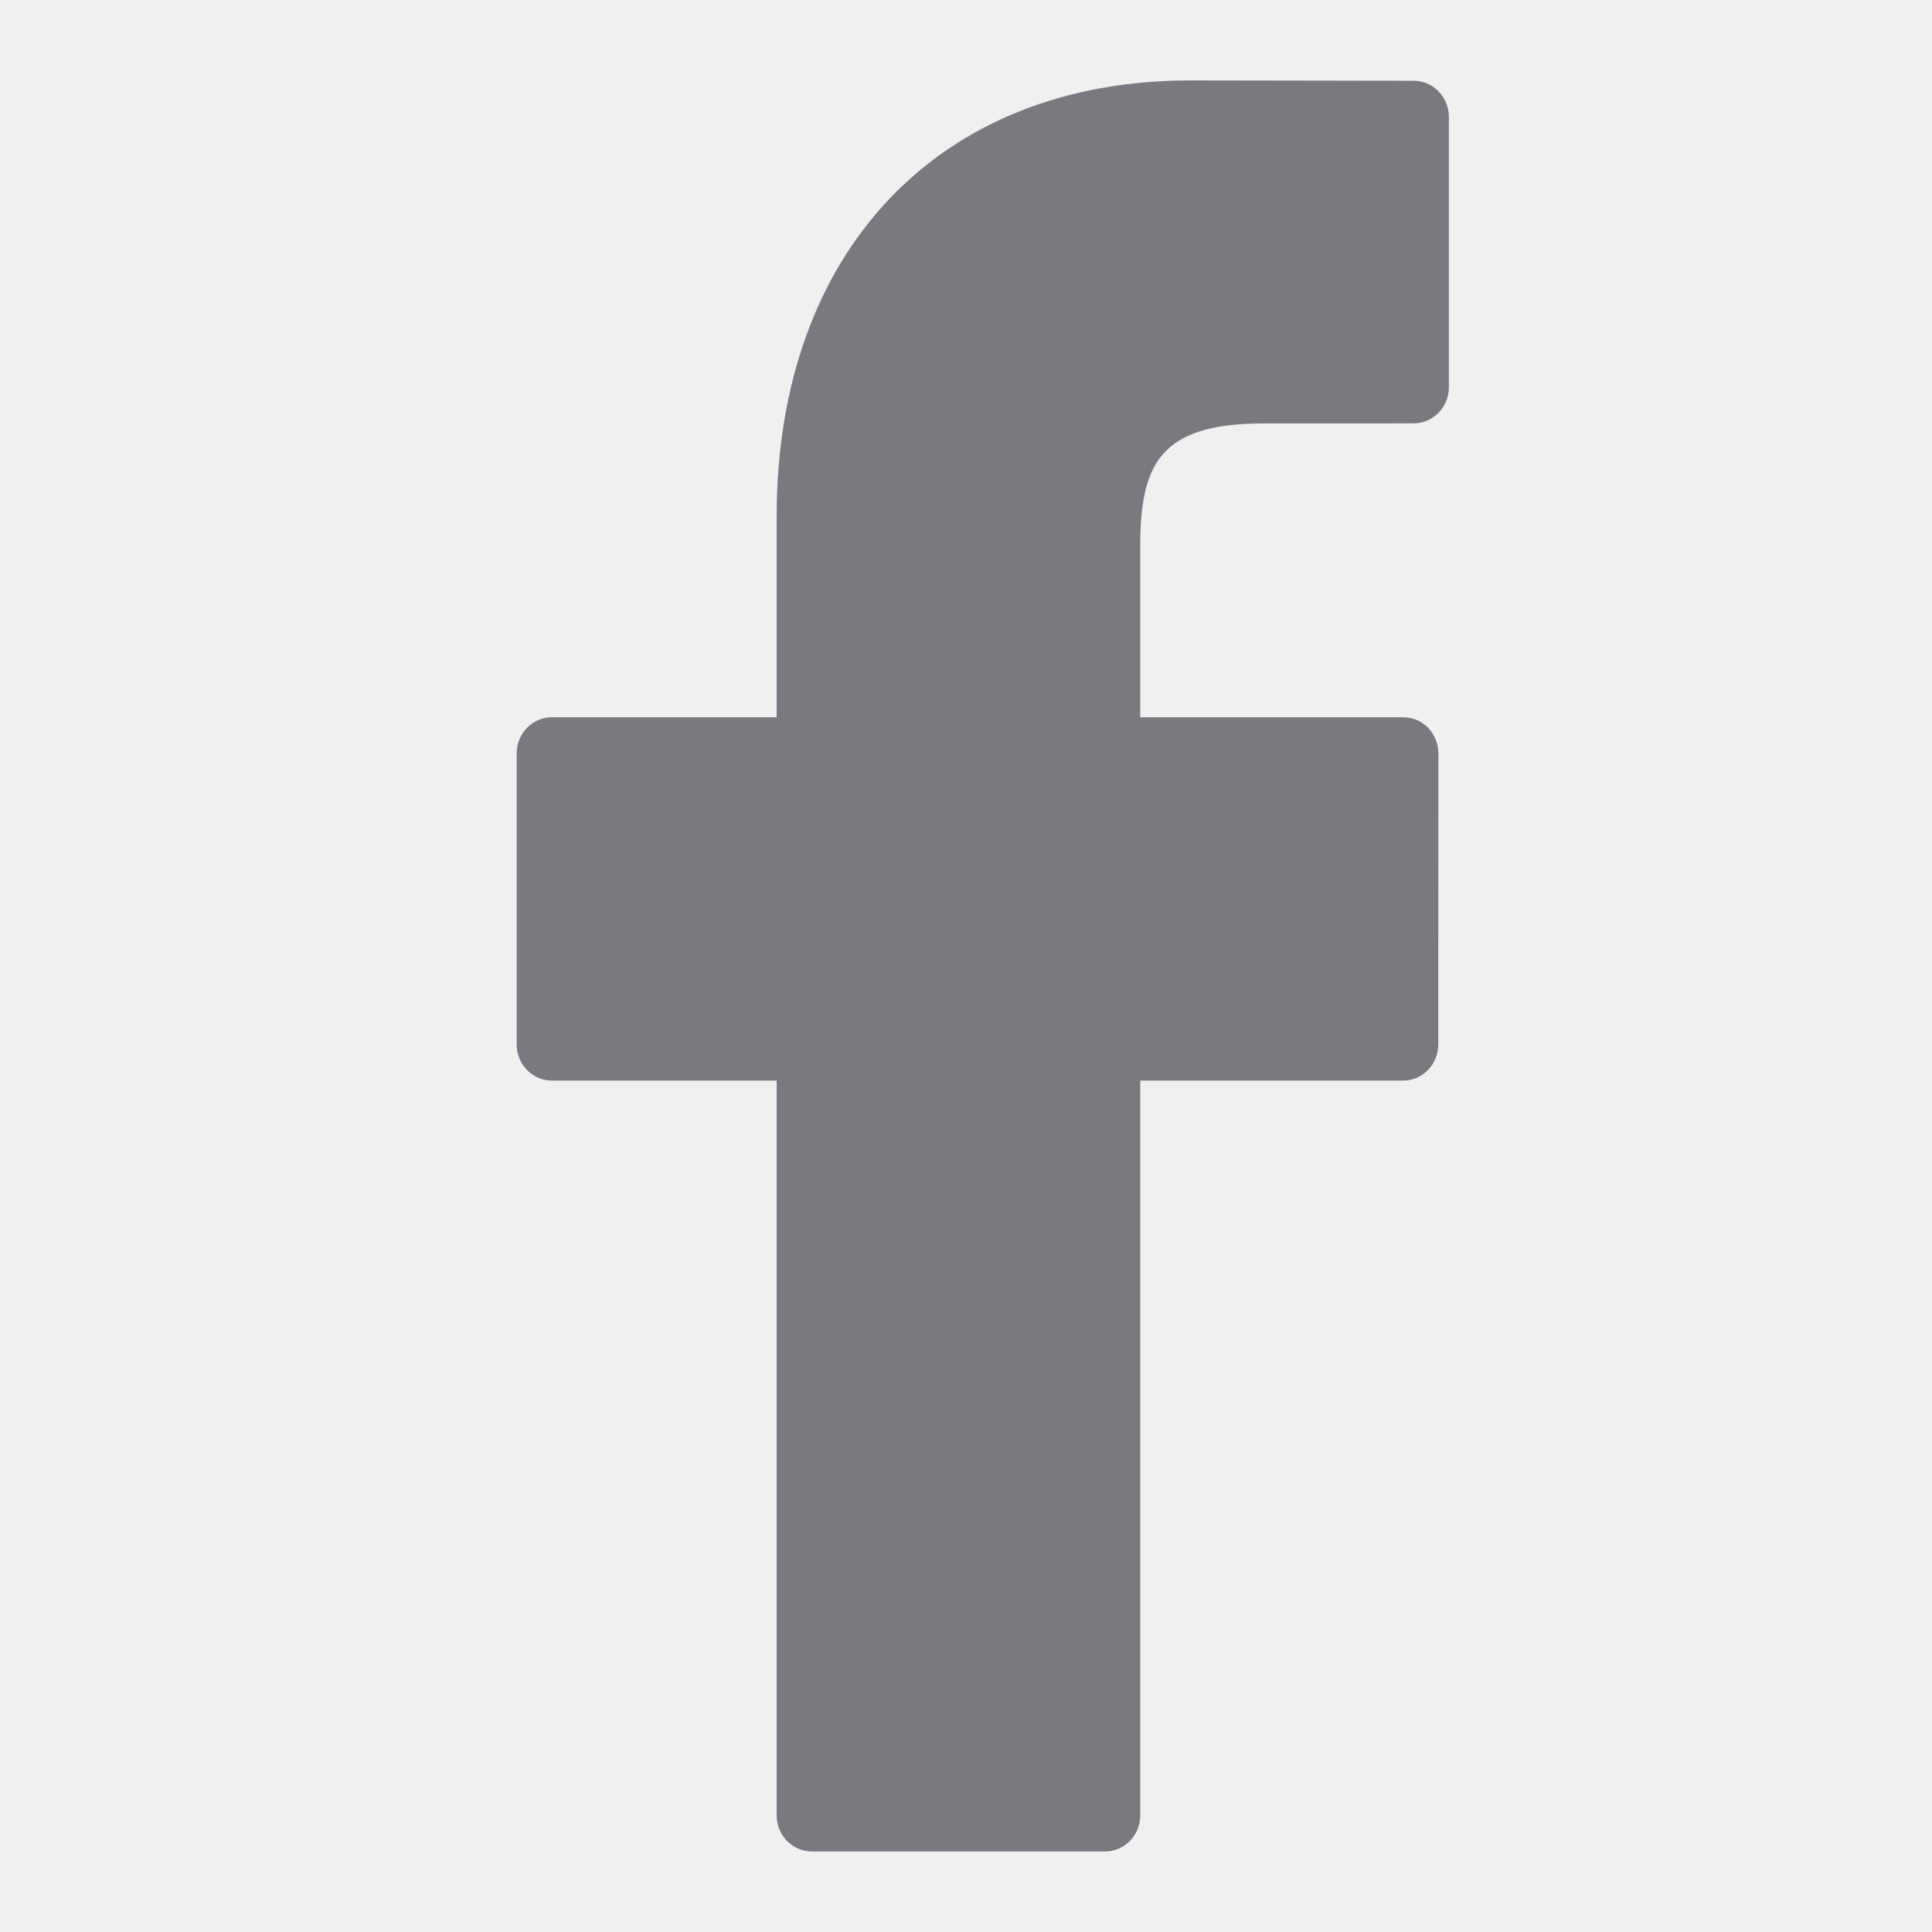
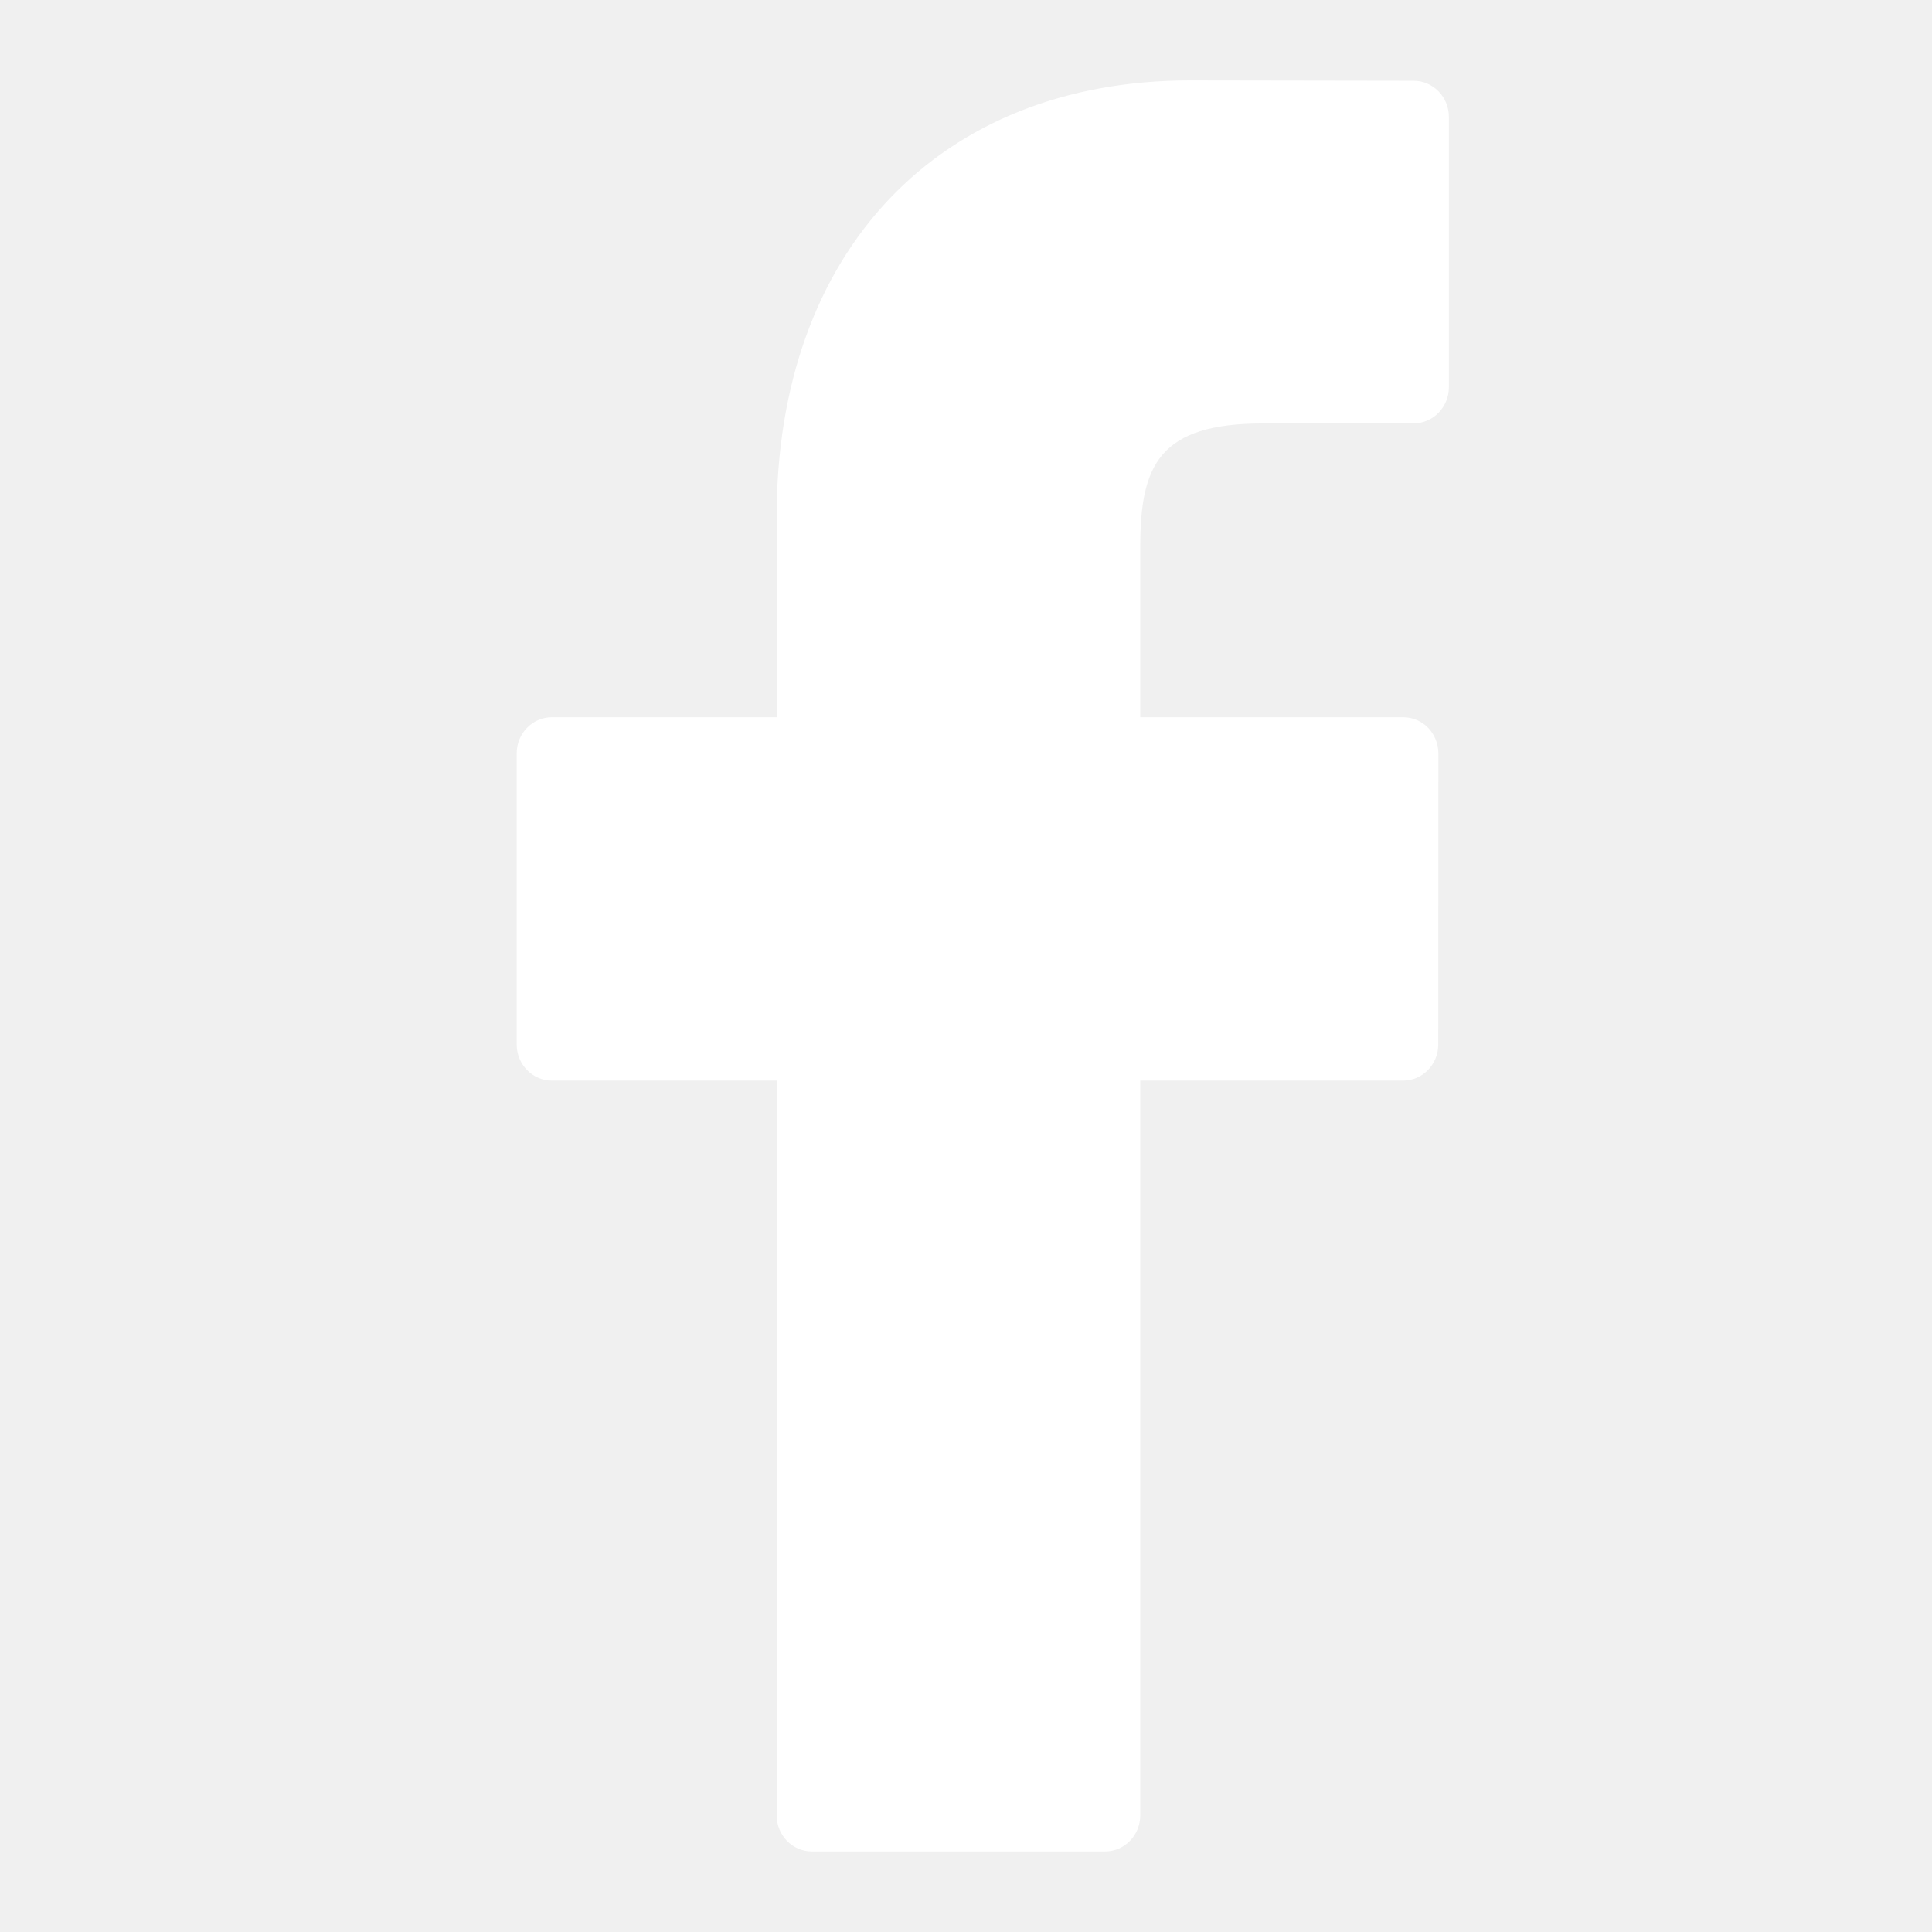
<svg xmlns="http://www.w3.org/2000/svg" width="16" height="16" viewBox="0 0 16 16" fill="none">
  <g id="Facebook">
-     <path id="Vector" d="M11.708 0.669L9.856 0.666C7.776 0.666 6.432 2.083 6.432 4.276V5.94H4.57C4.41 5.94 4.279 6.074 4.279 6.239V8.65C4.279 8.815 4.41 8.949 4.57 8.949H6.432V15.034C6.432 15.199 6.562 15.333 6.723 15.333H9.152C9.313 15.333 9.443 15.199 9.443 15.034V8.949H11.62C11.781 8.949 11.911 8.815 11.911 8.65L11.912 6.239C11.912 6.16 11.881 6.084 11.827 6.027C11.772 5.971 11.698 5.94 11.621 5.94H9.443V4.529C9.443 3.851 9.6 3.507 10.46 3.507L11.708 3.506C11.868 3.506 11.999 3.372 11.999 3.207V0.968C11.999 0.803 11.868 0.669 11.708 0.669Z" fill="#787A80" />
+     <path id="Vector" d="M11.708 0.669L9.856 0.666C7.776 0.666 6.432 2.083 6.432 4.276V5.94H4.57C4.41 5.94 4.279 6.074 4.279 6.239V8.65C4.279 8.815 4.41 8.949 4.57 8.949H6.432V15.034C6.432 15.199 6.562 15.333 6.723 15.333H9.152C9.313 15.333 9.443 15.199 9.443 15.034V8.949H11.62C11.781 8.949 11.911 8.815 11.911 8.65L11.912 6.239C11.912 6.16 11.881 6.084 11.827 6.027C11.772 5.971 11.698 5.94 11.621 5.94H9.443V4.529C9.443 3.851 9.6 3.507 10.46 3.507L11.708 3.506C11.868 3.506 11.999 3.372 11.999 3.207V0.968C11.999 0.803 11.868 0.669 11.708 0.669Z" fill="white" />
  </g>
</svg>
